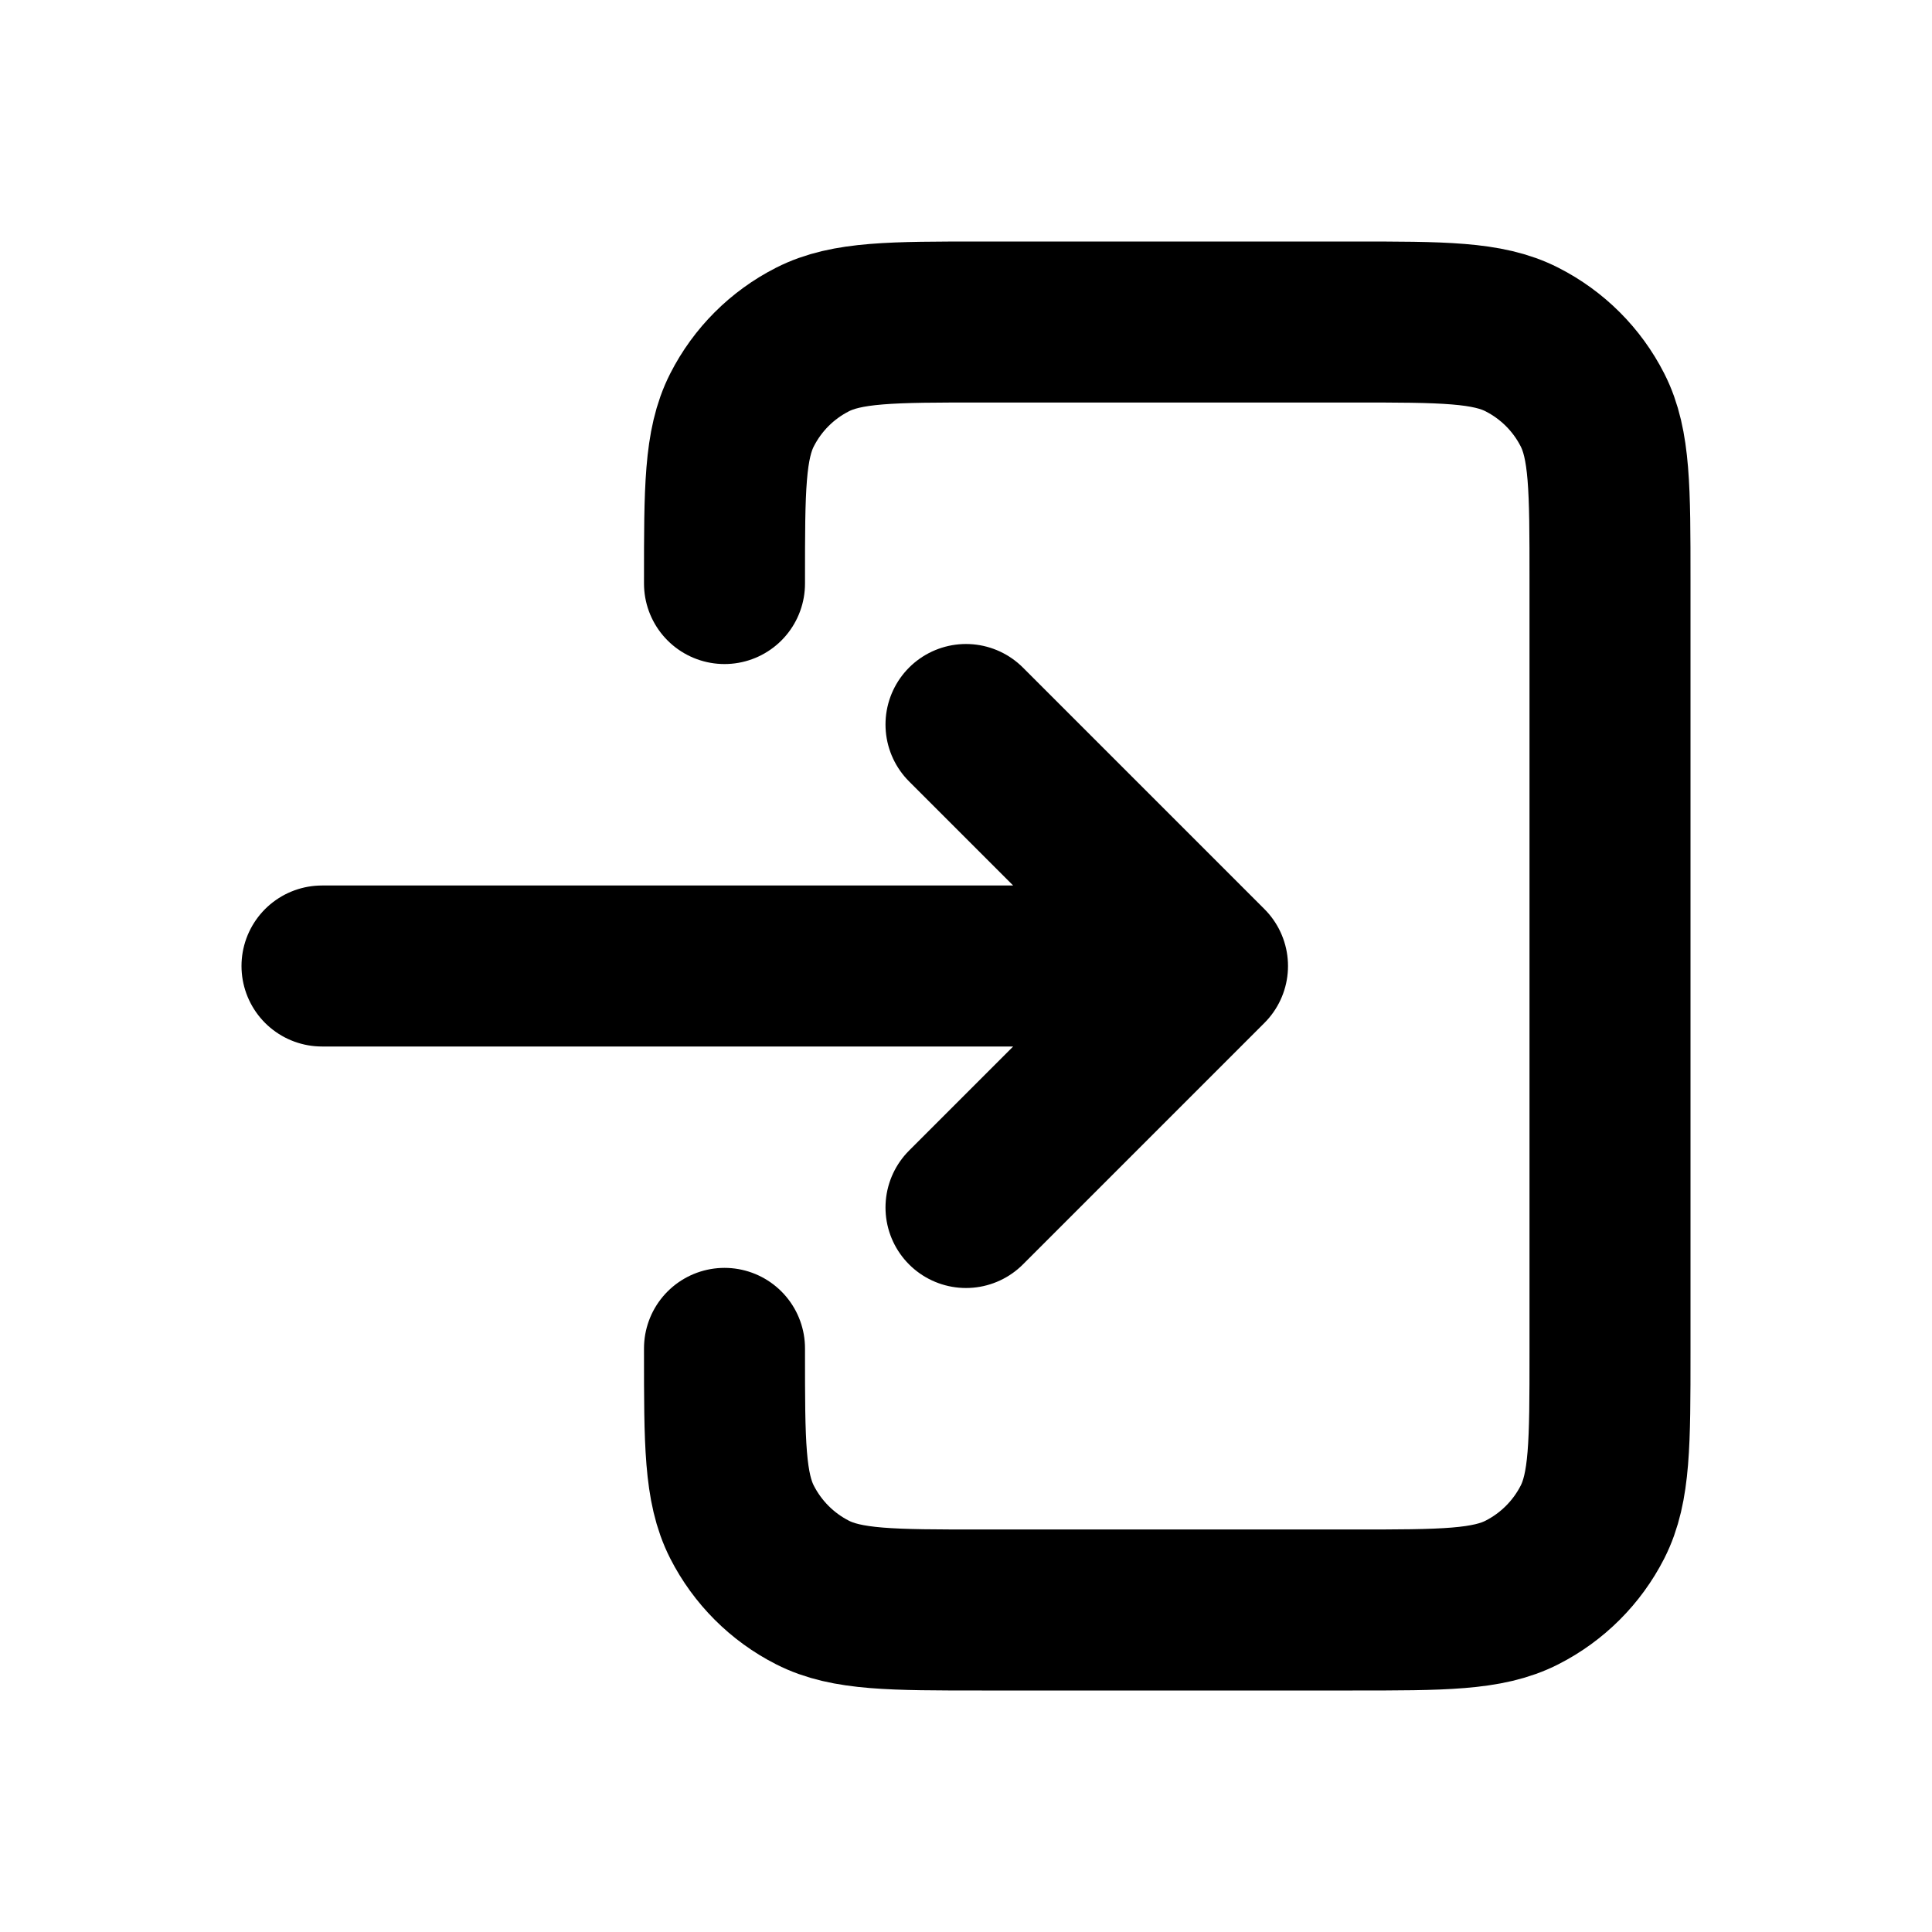
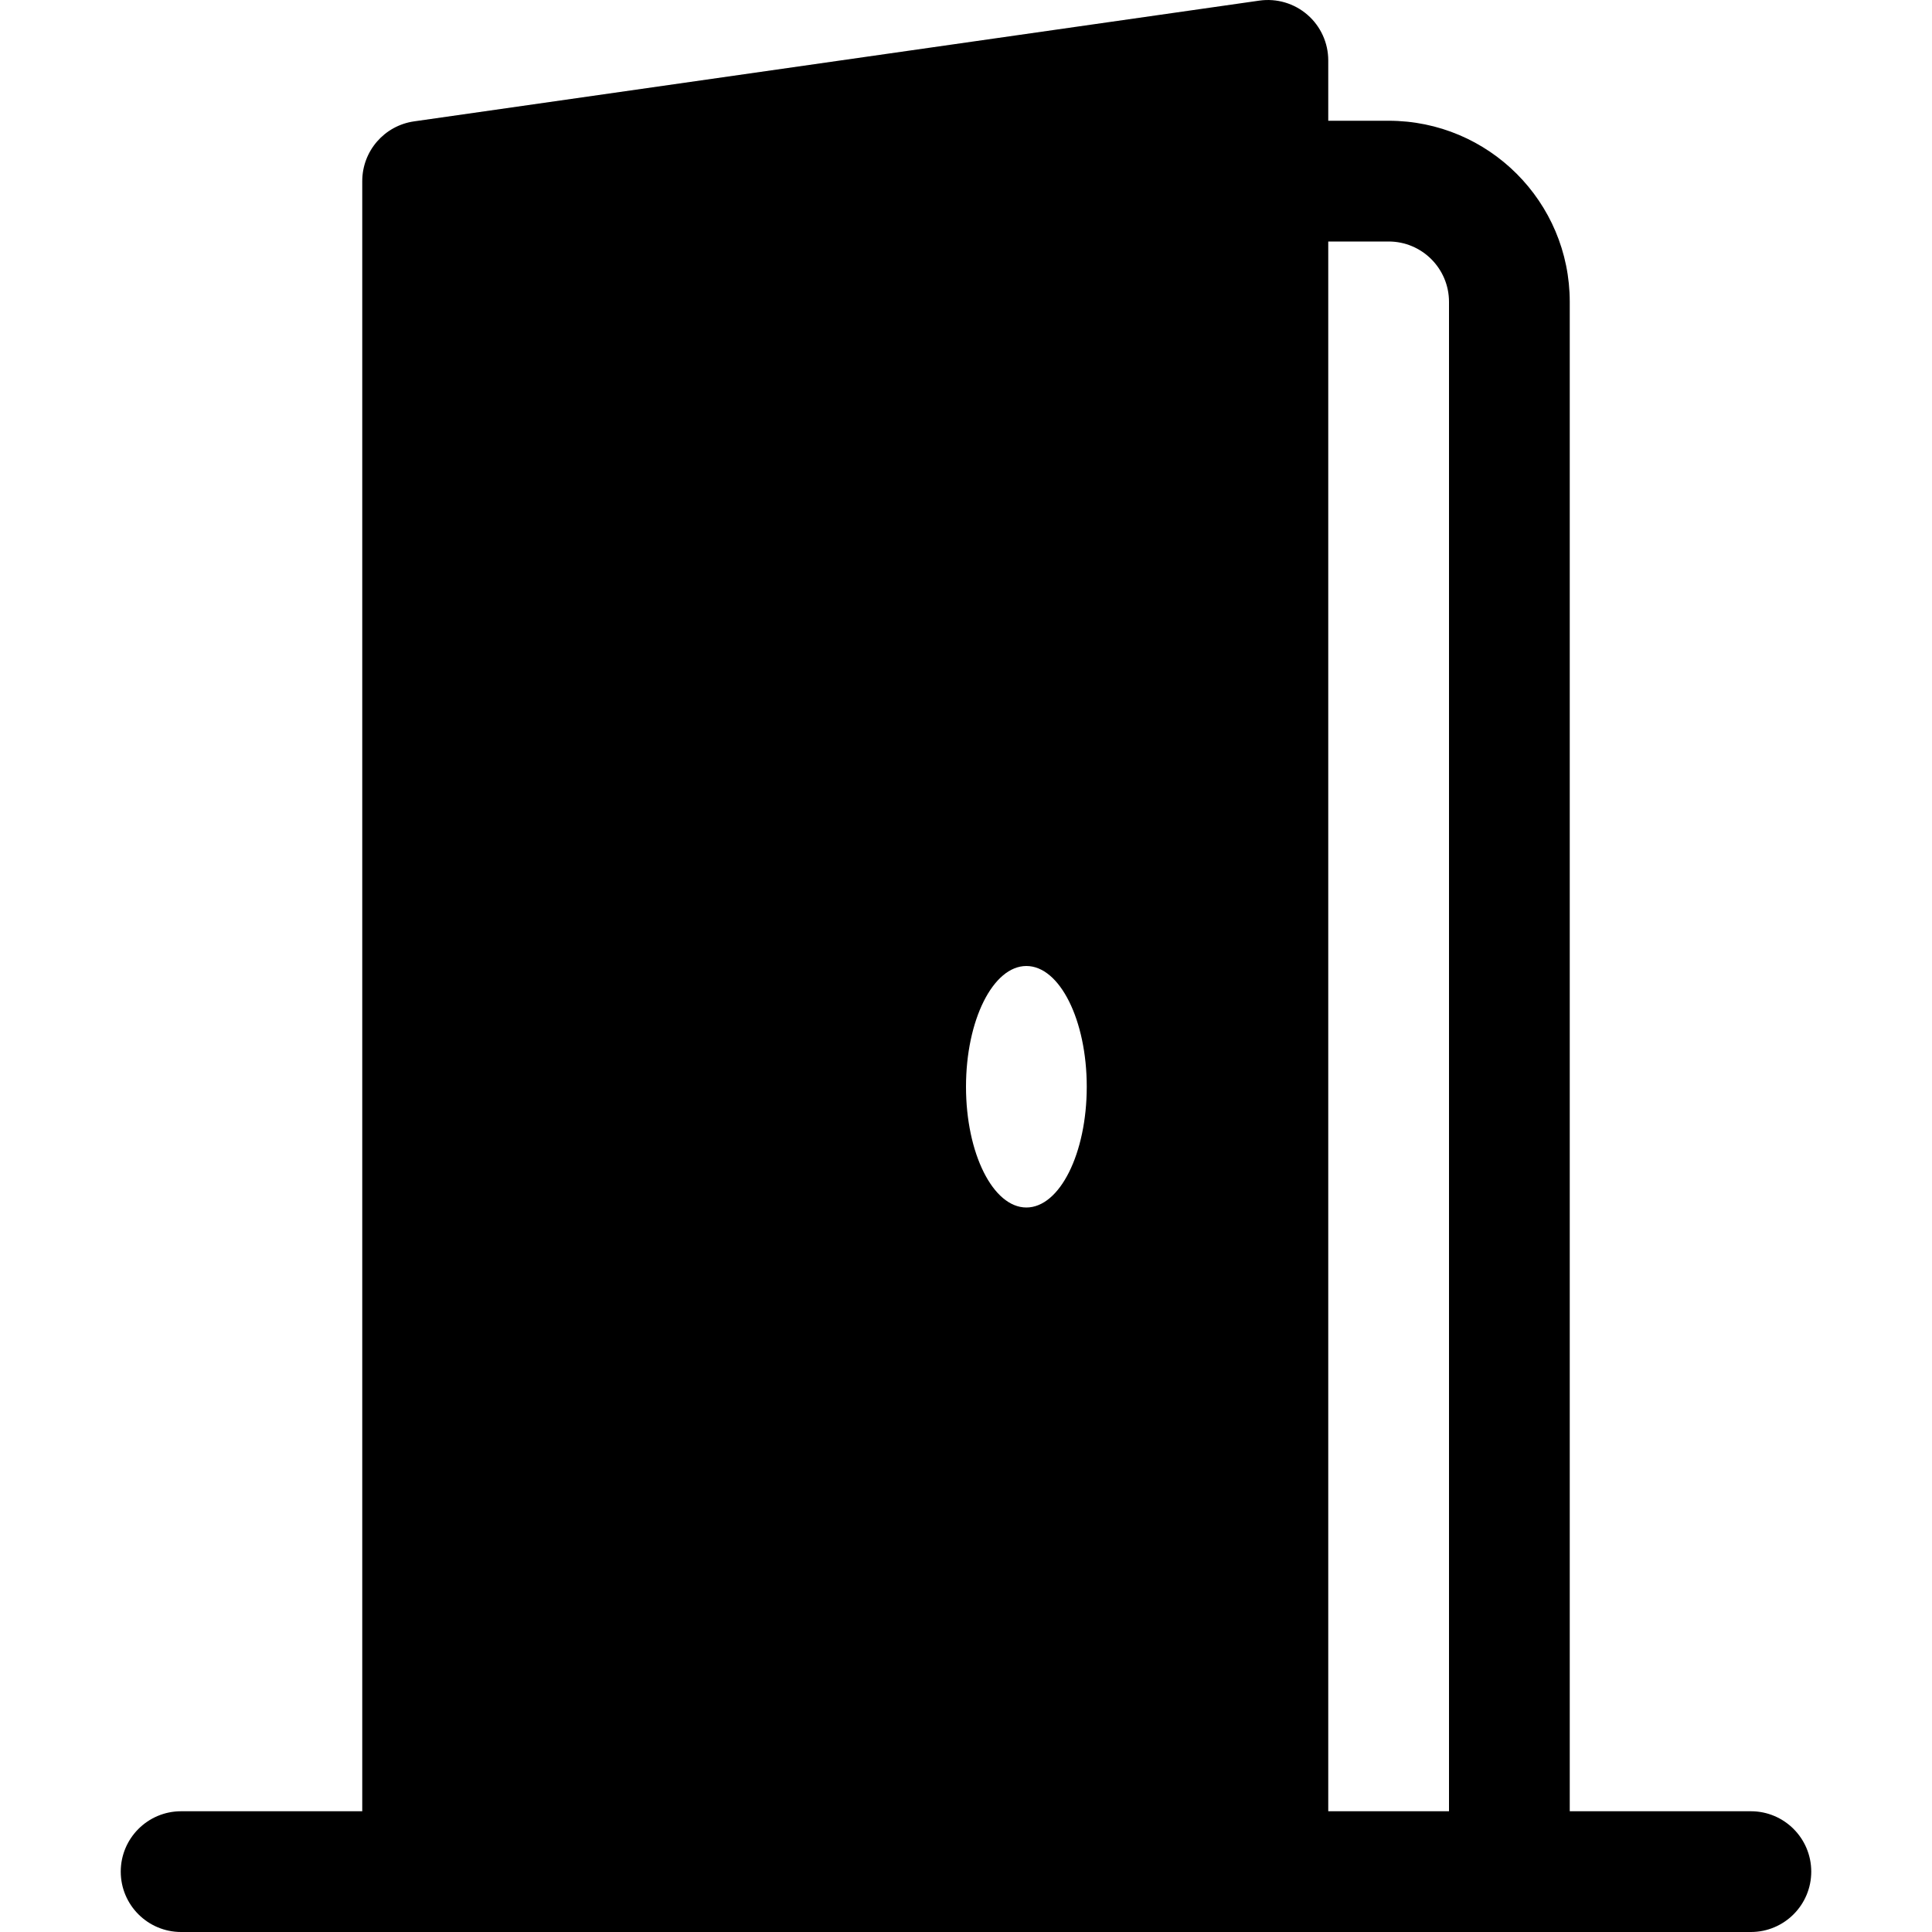
- <svg xmlns="http://www.w3.org/2000/svg" width="24" height="24" viewBox="0 0 24 24" fill="none">
-   <g id="Interface / Log_Out">
-     <path id="Vector" d="M12 15L15 12M15 12L12 9M15 12H4M9 7.249V7.2C9 6.08 9 5.52 9.218 5.092C9.41 4.715 9.715 4.41 10.092 4.218C10.52 4 11.08 4 12.2 4H16.8C17.92 4 18.48 4 18.907 4.218C19.284 4.41 19.59 4.715 19.782 5.092C20 5.519 20 6.079 20 7.197V16.804C20 17.922 20 18.48 19.782 18.908C19.59 19.284 19.284 19.59 18.907 19.782C18.48 20 17.921 20 16.803 20H12.197C11.079 20 10.519 20 10.092 19.782C9.715 19.59 9.41 19.284 9.218 18.908C9 18.48 9 17.92 9 16.8V16.75" stroke="currentColor" stroke-width="2" stroke-linecap="round" stroke-linejoin="round" />
-   </g>
+ <svg xmlns="http://www.w3.org/2000/svg" width="16" height="16" fill="currentColor" class="bi bi-door-open-fill" viewBox="0 0 16 16">
+   <path d="M1.5 15a.5.5 0 0 0 0 1h13a.5.5 0 0 0 0-1H13V2.5A1.5 1.5 0 0 0 11.5 1H11V.5a.5.5 0 0 0-.57-.495l-7 1A.5.5 0 0 0 3 1.5V15zM11 2h.5a.5.5 0 0 1 .5.5V15h-1zm-2.5 8c-.276 0-.5-.448-.5-1s.224-1 .5-1 .5.448.5 1-.224 1-.5 1" />
</svg>
